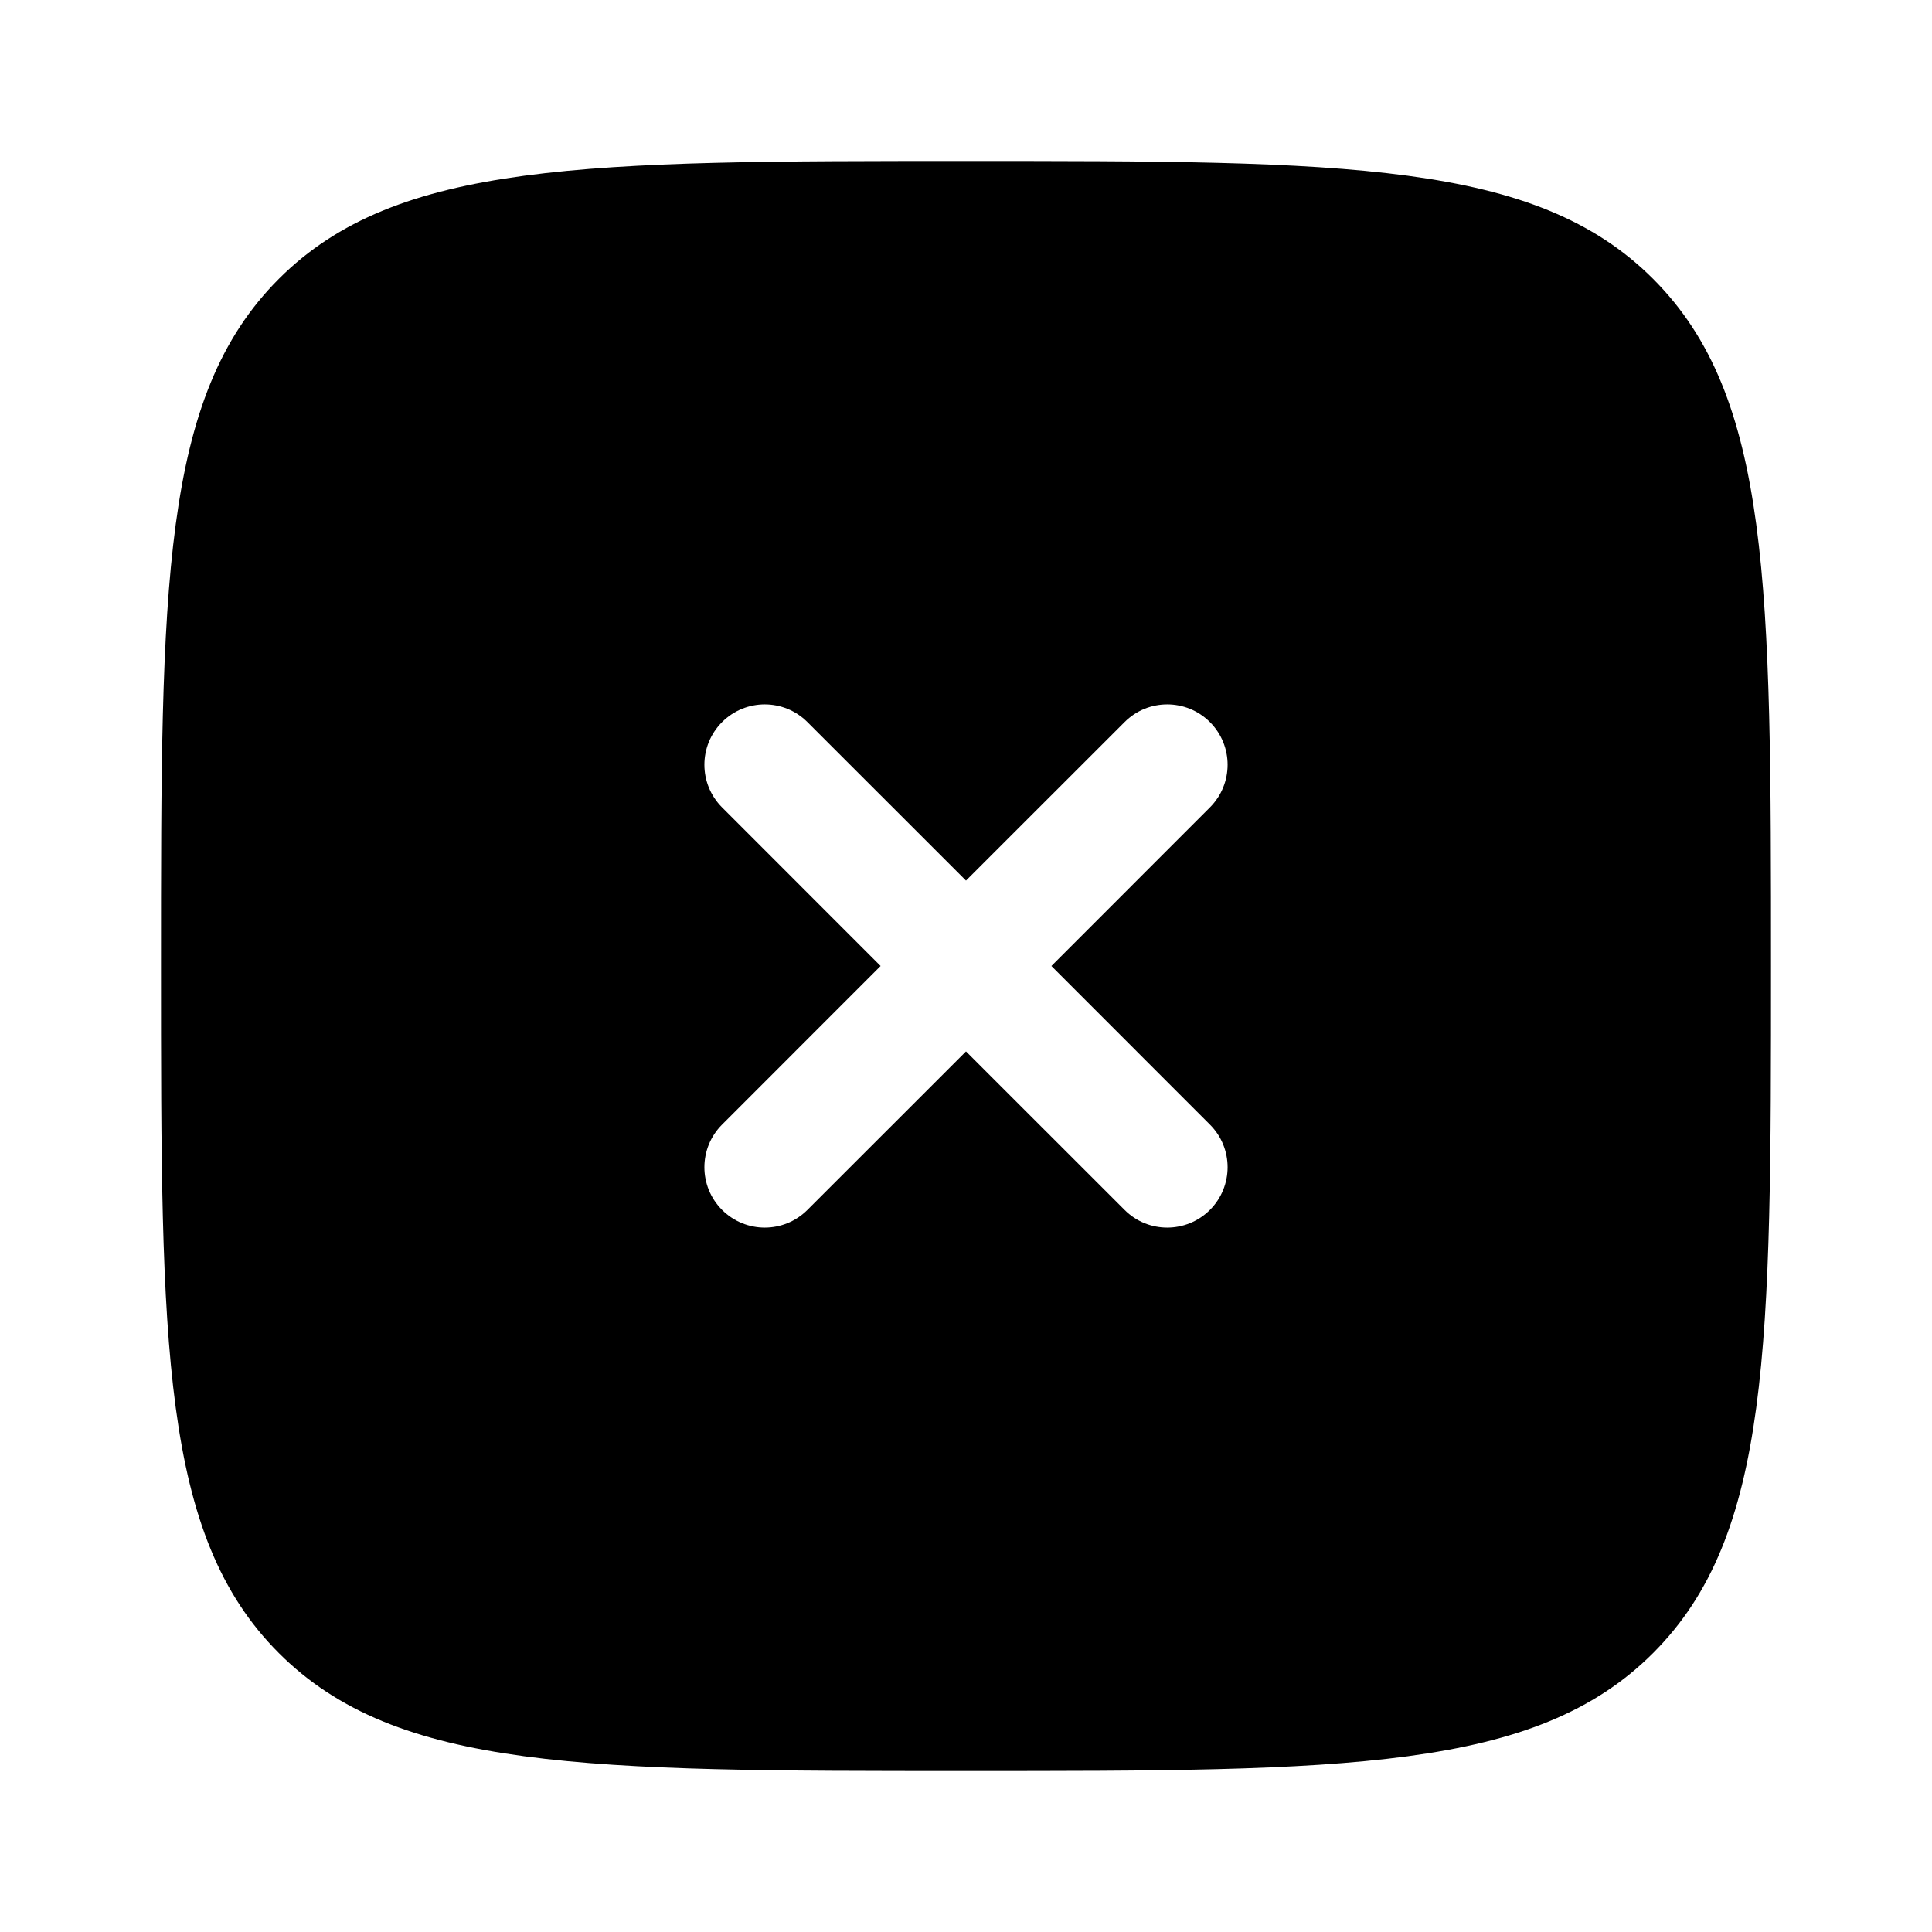
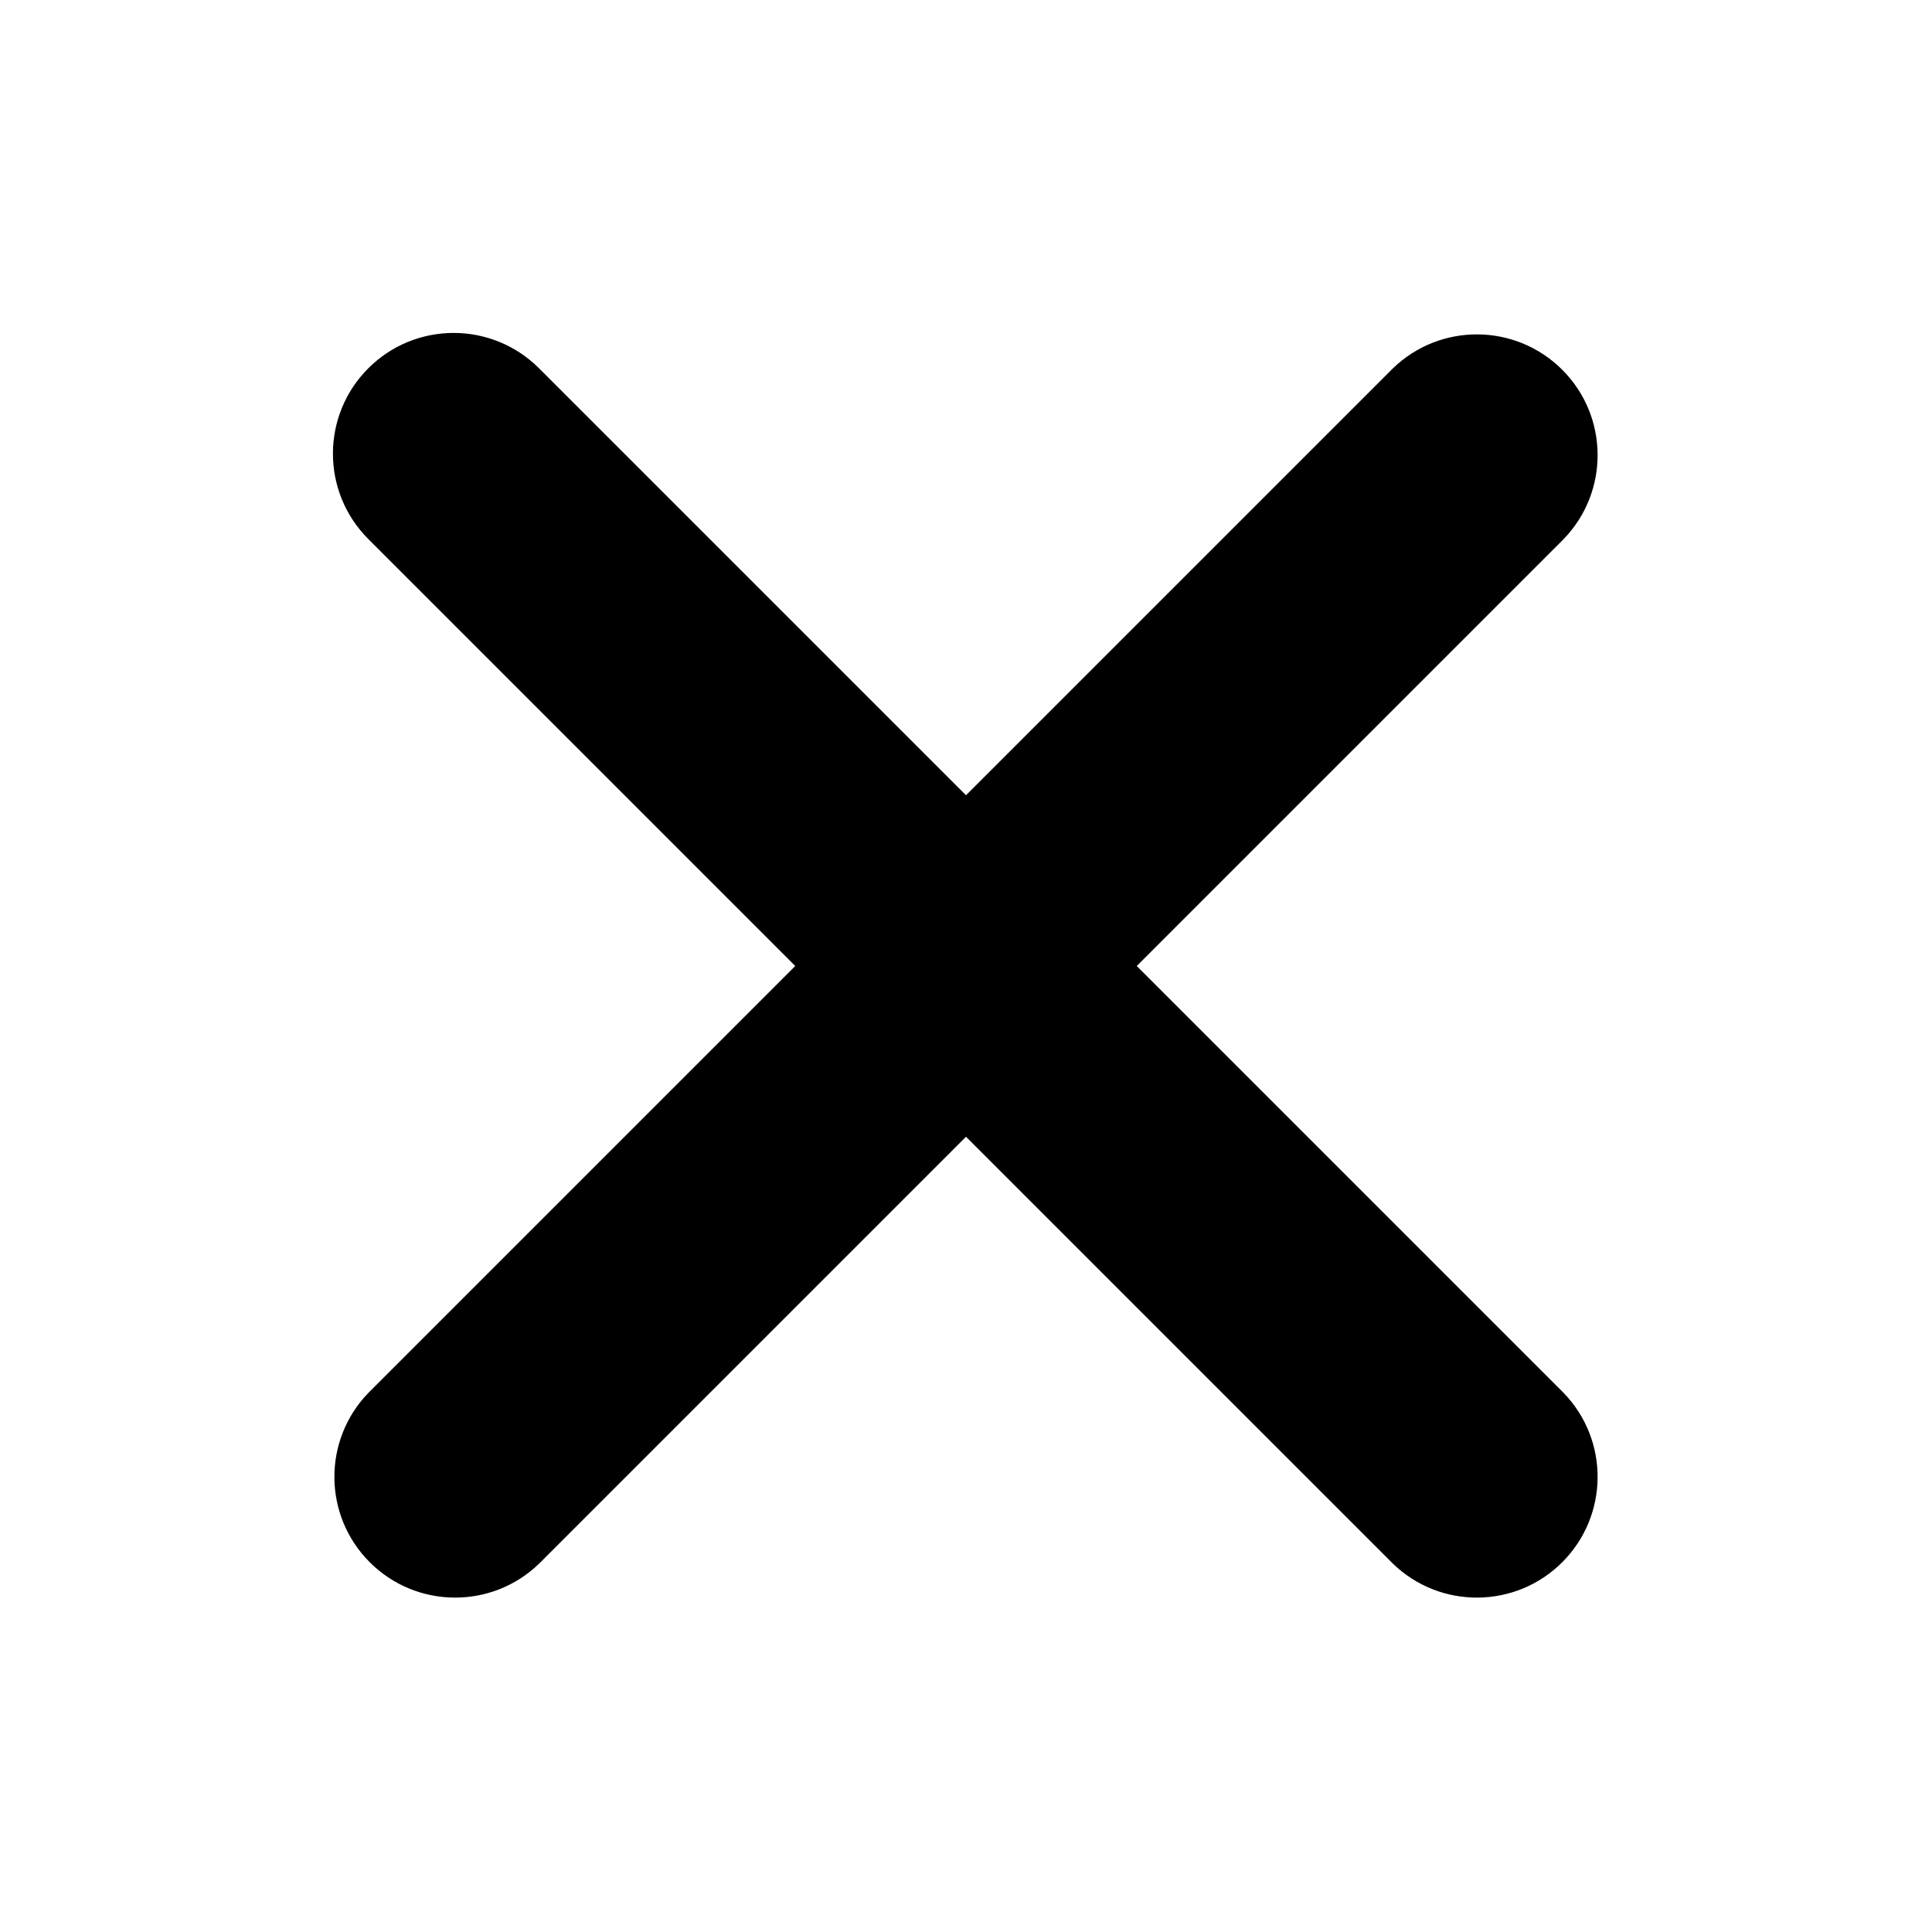
- <svg xmlns="http://www.w3.org/2000/svg" viewBox="0 0 24 24" fill="none">
+ <svg xmlns="http://www.w3.org/2000/svg" viewBox="0 0 1024 1024" fill="#000000">
  <g id="SVGRepo_bgCarrier" stroke-width="0" />
  <g id="SVGRepo_tracerCarrier" stroke-linecap="round" stroke-linejoin="round" />
  <g id="SVGRepo_iconCarrier">
-     <path fill-rule="evenodd" clip-rule="evenodd" d="M12 22C7.286 22 4.929 22 3.464 20.535C2 19.071 2 16.714 2 12C2 7.286 2 4.929 3.464 3.464C4.929 2 7.286 2 12 2C16.714 2 19.071 2 20.535 3.464C22 4.929 22 7.286 22 12C22 16.714 22 19.071 20.535 20.535C19.071 22 16.714 22 12 22ZM8.97 8.97C9.263 8.677 9.737 8.677 10.03 8.97L12 10.939L13.97 8.97C14.262 8.677 14.737 8.677 15.03 8.97C15.323 9.263 15.323 9.737 15.03 10.03L13.061 12L15.03 13.97C15.323 14.262 15.323 14.737 15.03 15.03C14.737 15.323 14.262 15.323 13.97 15.03L12 13.061L10.03 15.03C9.737 15.323 9.263 15.323 8.97 15.03C8.677 14.737 8.677 14.263 8.97 13.97L10.939 12L8.97 10.03C8.677 9.737 8.677 9.263 8.97 8.97Z" fill="#000000" />
+     <path fill="#000000" d="M195.2 195.2a64 64 0 0 1 90.496 0L512 421.504 738.304 195.2a64 64 0 0 1 90.496 90.496L602.496 512 828.8 738.304a64 64 0 0 1-90.496 90.496L512 602.496 285.696 828.8a64 64 0 0 1-90.496-90.496L421.504 512 195.2 285.696a64 64 0 0 1 0-90.496z" />
  </g>
</svg>
